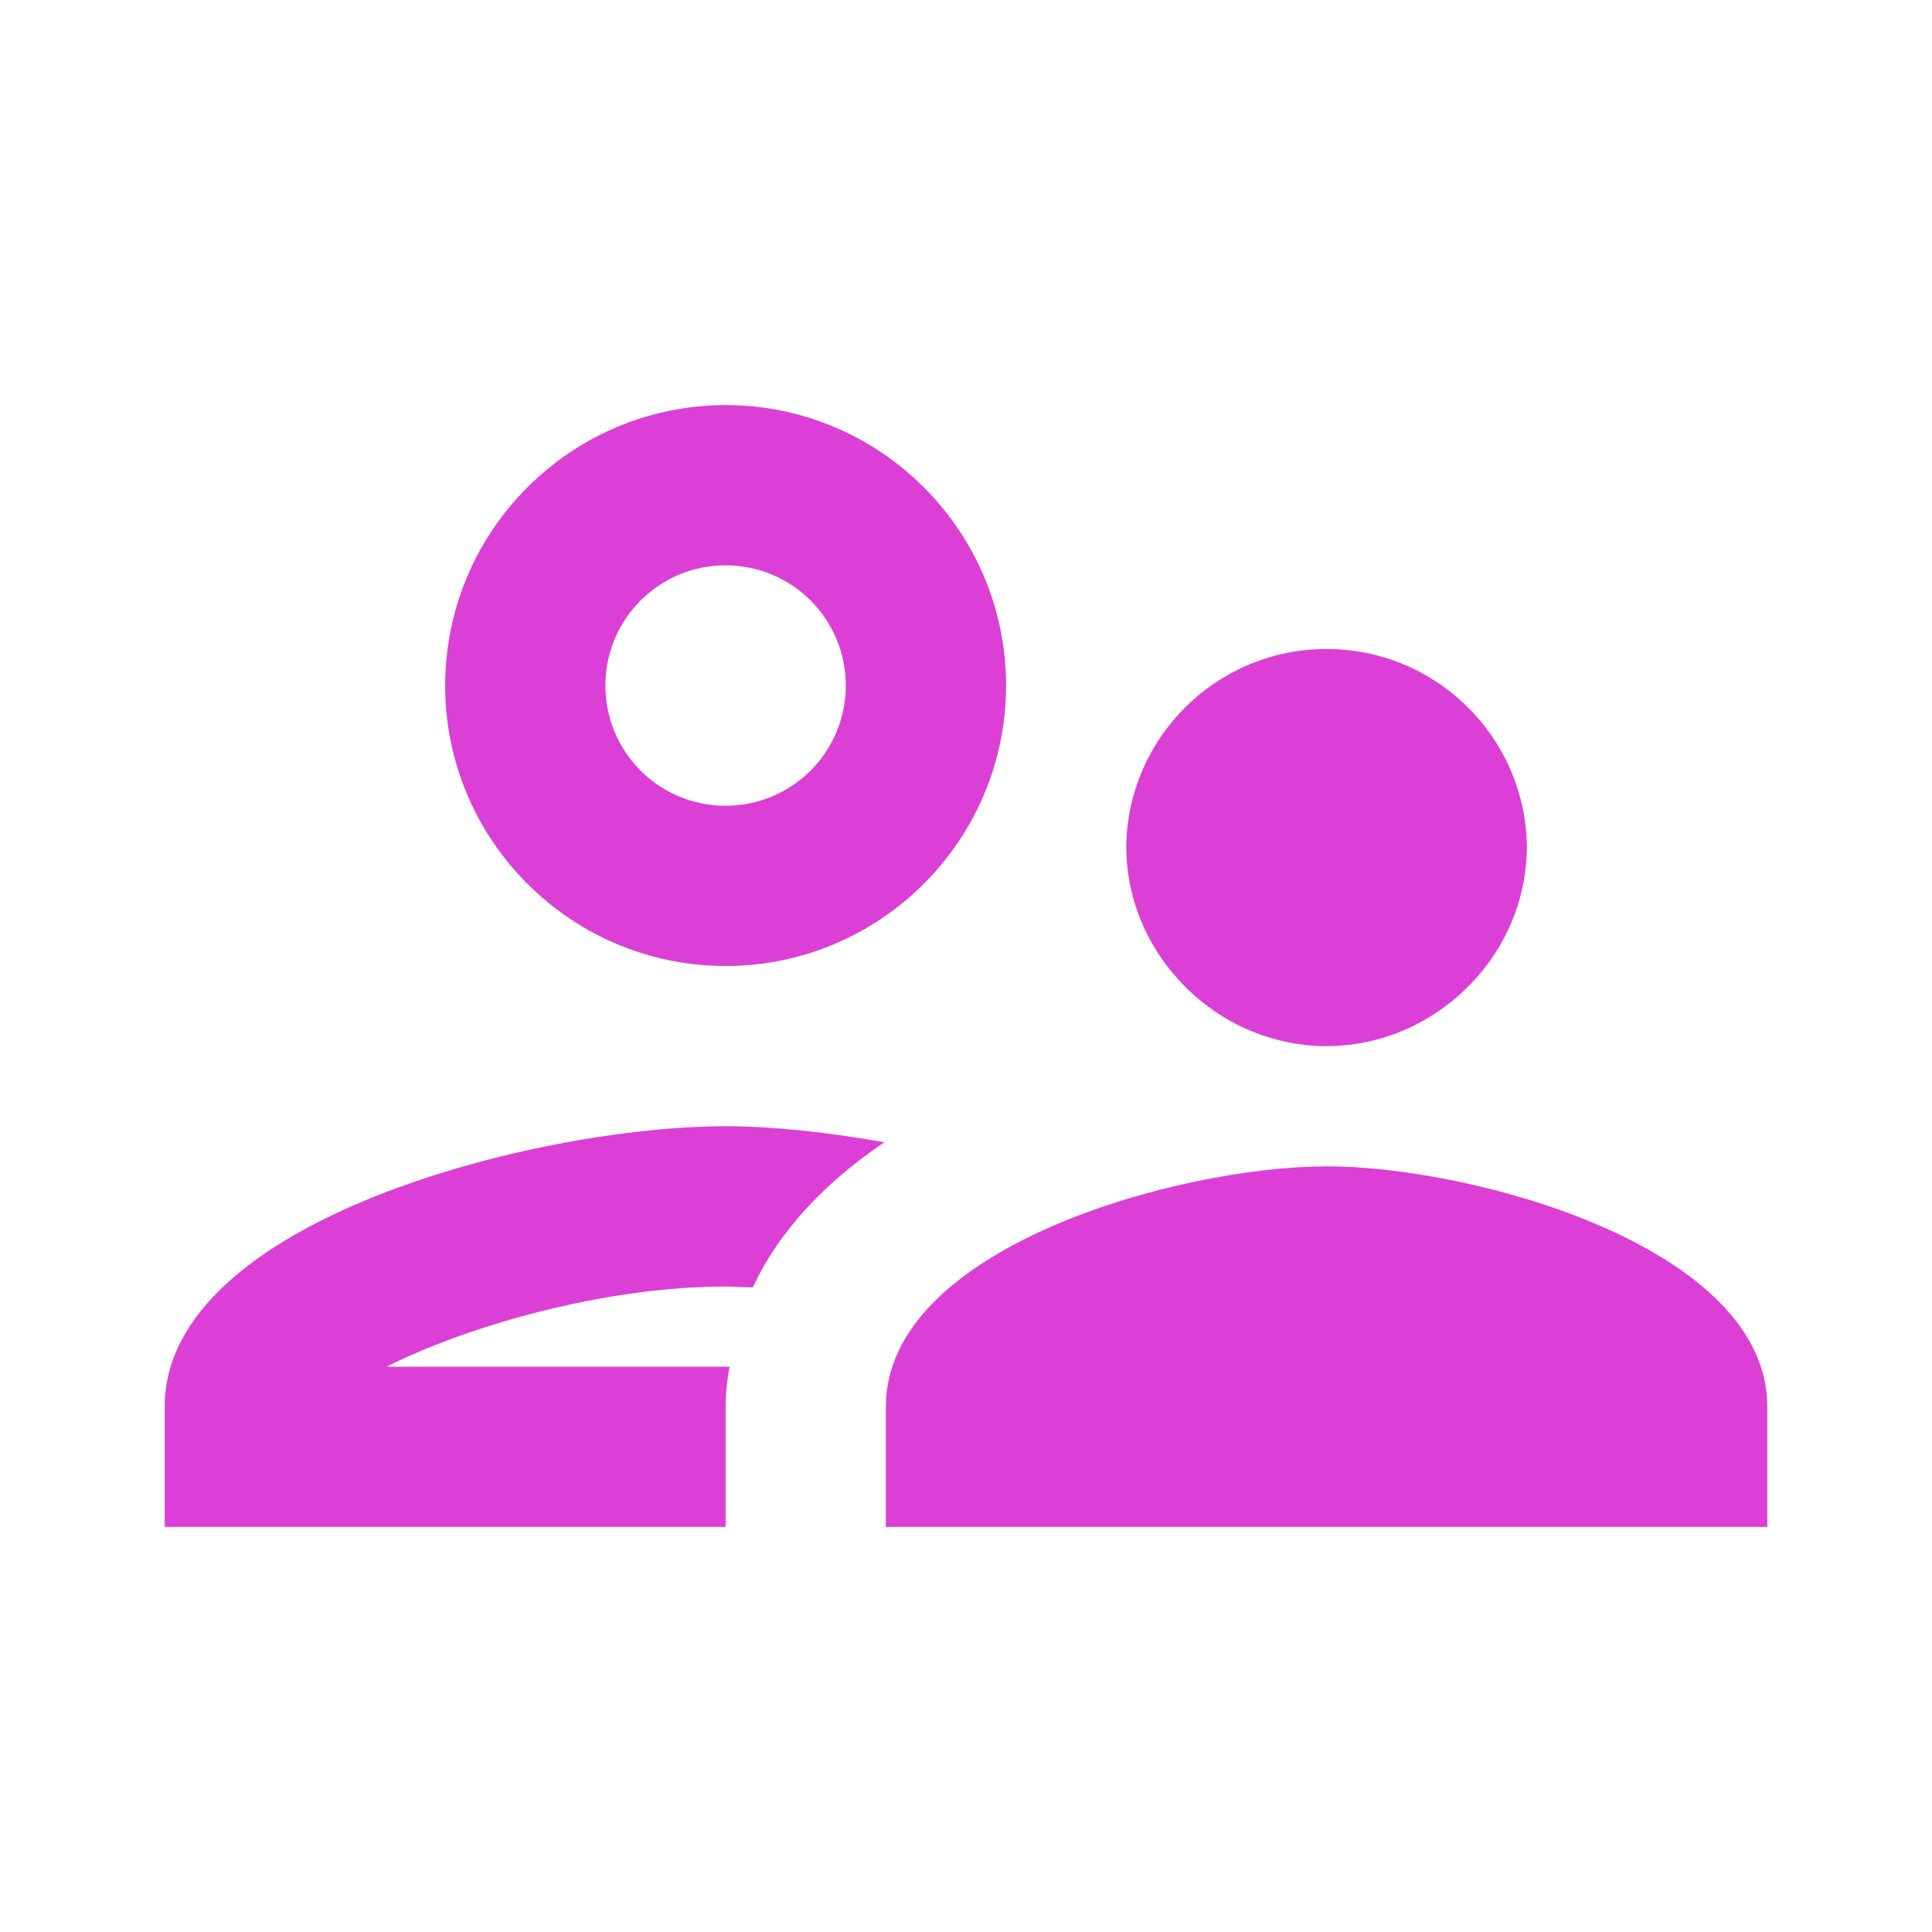
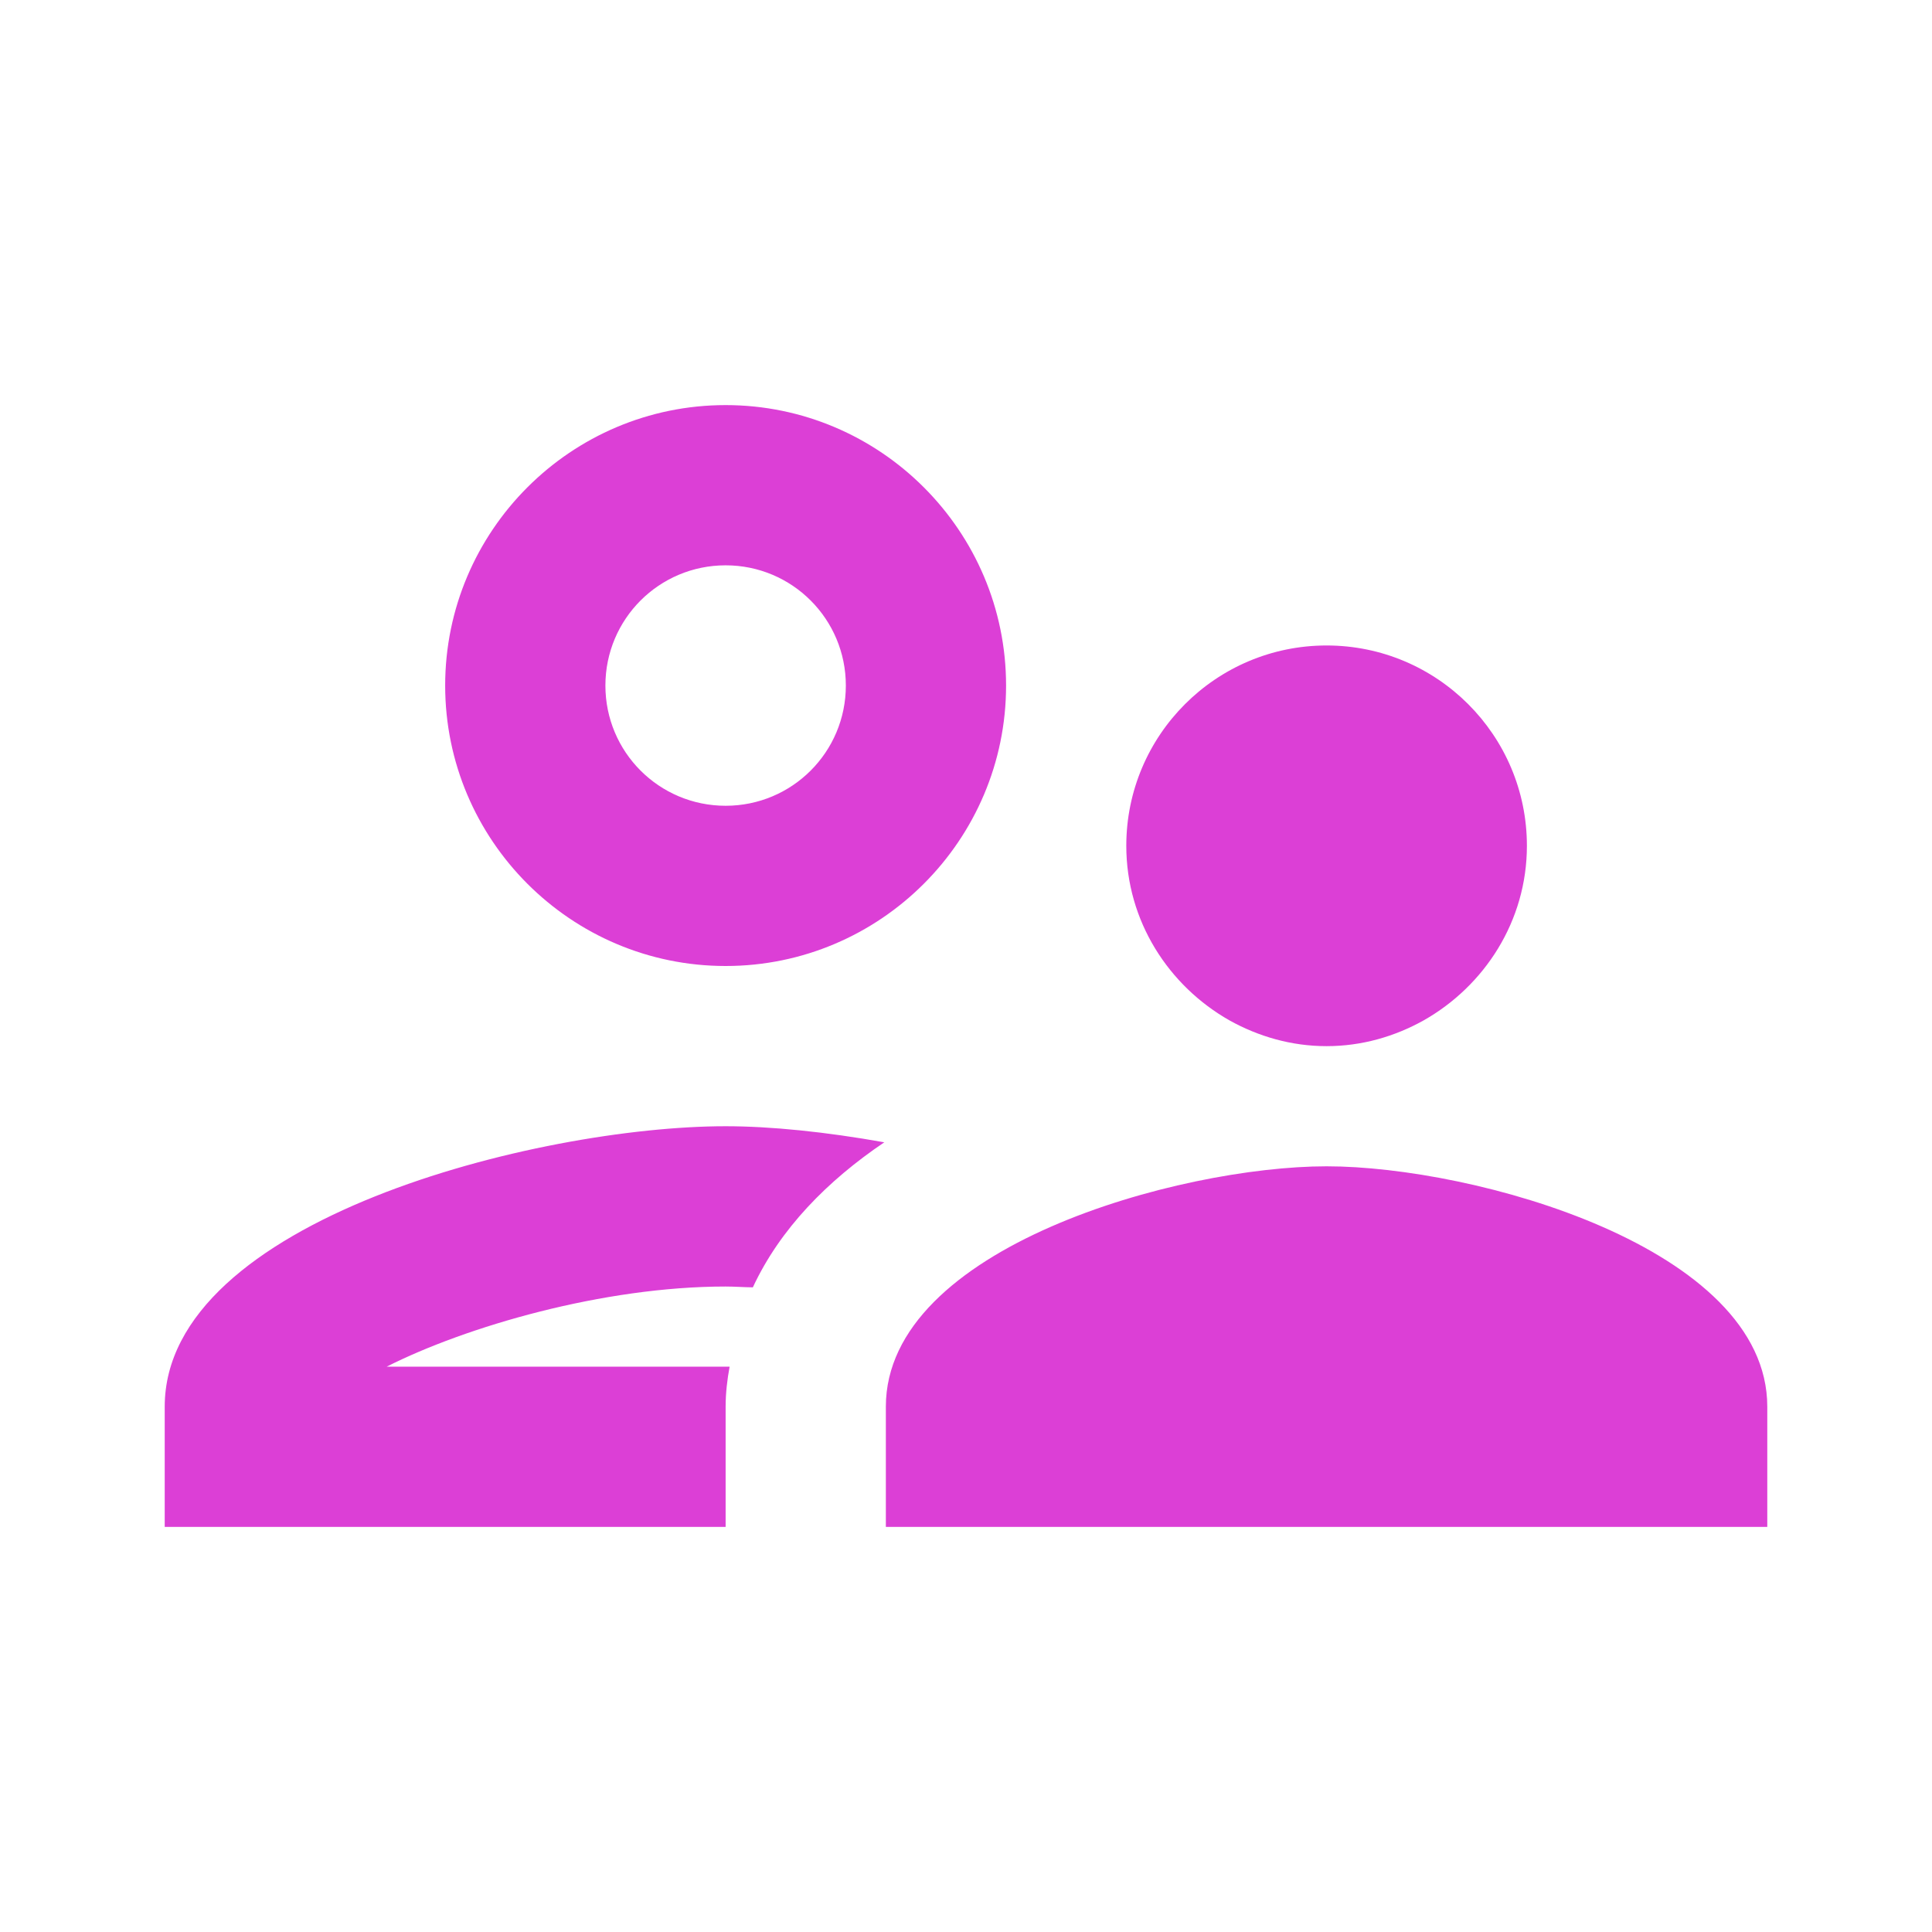
- <svg xmlns="http://www.w3.org/2000/svg" width="31" height="31" fill="none">
-   <path fill-rule="evenodd" clip-rule="evenodd" d="M11.643 15.5c2.481 0 4.5-2.019 4.5-4.5s-2.019-4.5-4.5-4.5a4.505 4.505 0 00-4.5 4.5c0 2.481 2.018 4.5 4.5 4.5zm0-6.429c1.067 0 1.928.862 1.928 1.929a1.926 1.926 0 01-1.928 1.929A1.926 1.926 0 019.714 11c0-1.067.862-1.929 1.929-1.929zM6.204 21.93h5.503a3.513 3.513 0 00-.064.642V24.5h-9v-1.929c0-2.995 5.991-4.5 9-4.5.72 0 1.607.09 2.546.258-.913.617-1.672 1.388-2.109 2.327-.07 0-.145-.003-.219-.007-.074-.003-.147-.006-.218-.006-1.967 0-4.166.643-5.439 1.286zm15.082-3.215c-2.366 0-7.072 1.299-7.072 3.857V24.5h14.143v-1.929c0-2.558-4.706-3.857-7.071-3.857zm3.214-5.143c0 1.209-.681 2.25-1.659 2.803a3.19 3.19 0 01-1.555.412 3.191 3.191 0 01-1.556-.412c-.977-.553-1.659-1.594-1.659-2.803a3.215 3.215 0 016.429 0z" fill="#DC3FD6" />
+ <svg xmlns="http://www.w3.org/2000/svg" width="31" height="31" viewBox="0 0 31 31" fill="none">
+   <path fill-rule="evenodd" clip-rule="evenodd" d="M11.643 15.5C14.124 15.5 16.143 13.481 16.143 11C16.143 8.519 14.124 6.5 11.643 6.5C9.161 6.5 7.143 8.519 7.143 11C7.143 13.481 9.161 15.5 11.643 15.5ZM11.643 9.071C12.71 9.071 13.572 9.933 13.572 11C13.572 12.067 12.71 12.929 11.643 12.929C10.576 12.929 9.714 12.067 9.714 11C9.714 9.933 10.576 9.071 11.643 9.071ZM6.204 21.929H11.707C11.669 22.134 11.643 22.353 11.643 22.571V24.5H2.643V22.571C2.643 19.576 8.634 18.071 11.643 18.071C12.363 18.071 13.25 18.161 14.189 18.329C13.276 18.946 12.517 19.717 12.08 20.656C12.009 20.656 11.935 20.652 11.861 20.649C11.787 20.646 11.714 20.643 11.643 20.643C9.676 20.643 7.477 21.286 6.204 21.929ZM21.286 18.714C18.92 18.714 14.214 20.013 14.214 22.571V24.5H28.357V22.571C28.357 20.013 23.651 18.714 21.286 18.714ZM24.5 13.571C24.5 14.78 23.819 15.821 22.841 16.374C22.379 16.631 21.852 16.786 21.286 16.786C20.72 16.786 20.193 16.631 19.73 16.374C18.753 15.821 18.072 14.78 18.072 13.571C18.072 11.797 19.512 10.357 21.286 10.357C23.06 10.357 24.5 11.797 24.5 13.571Z" fill="#DC3FD6" />
</svg>
